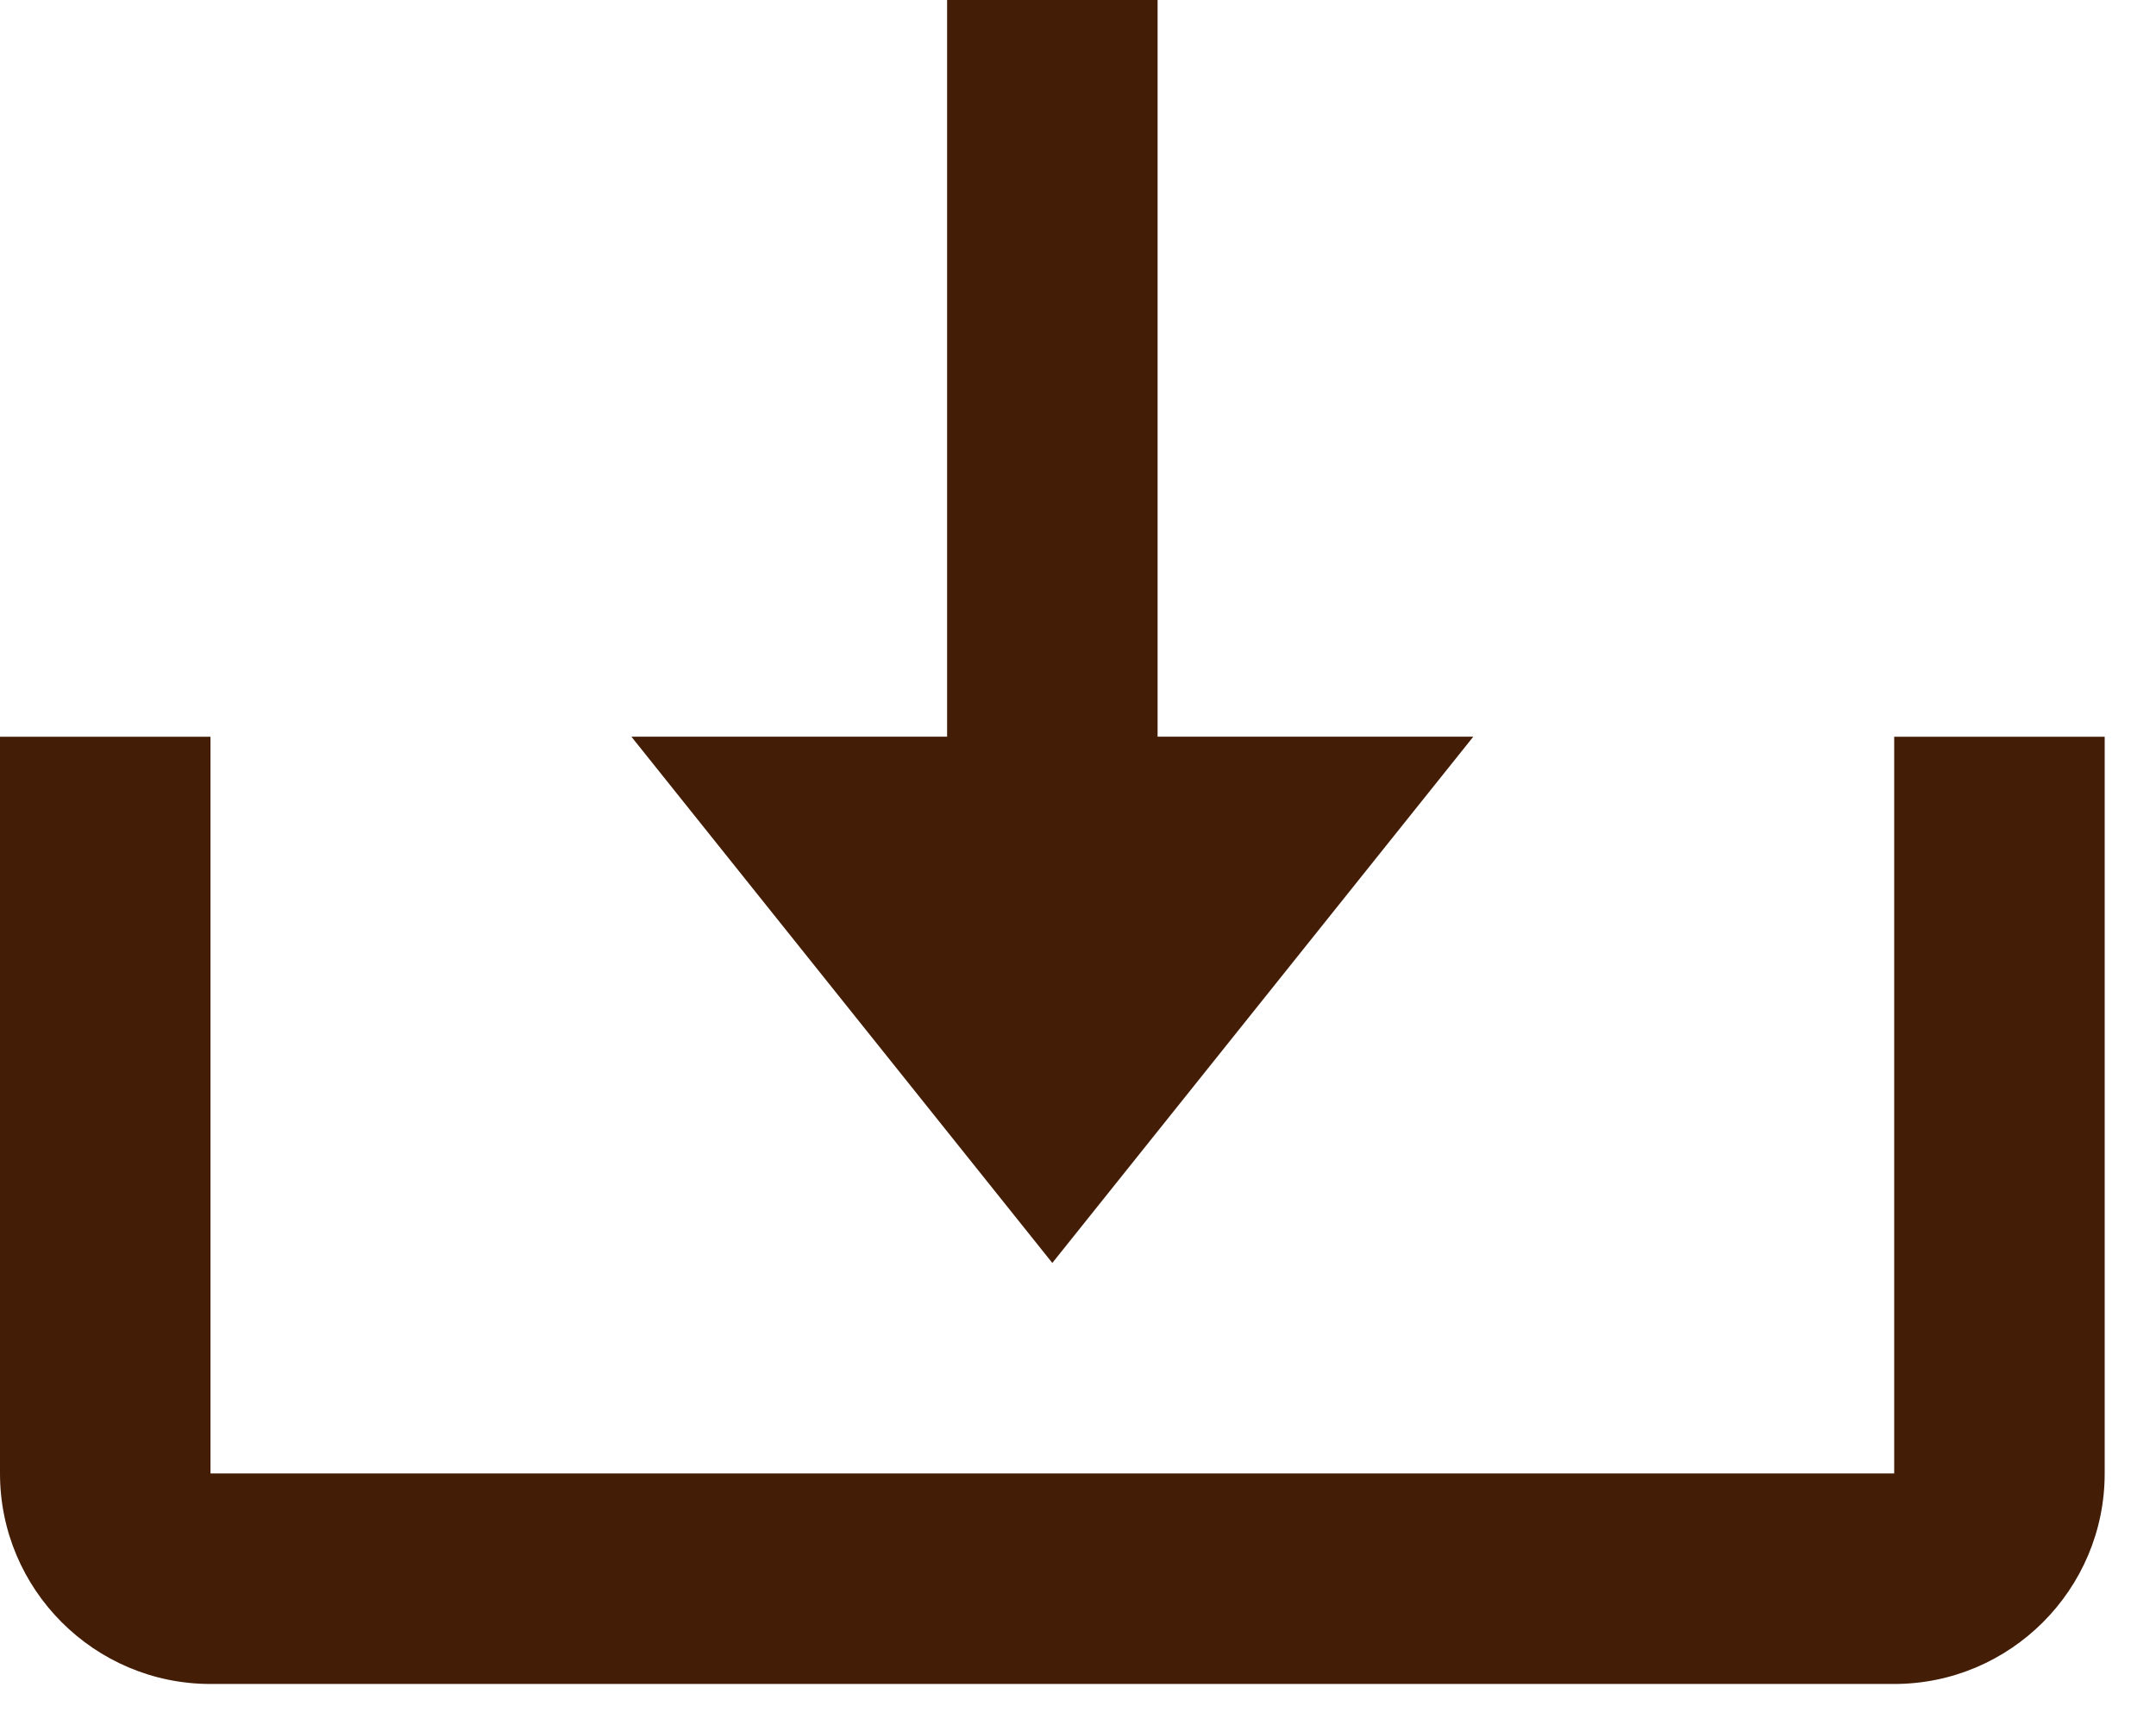
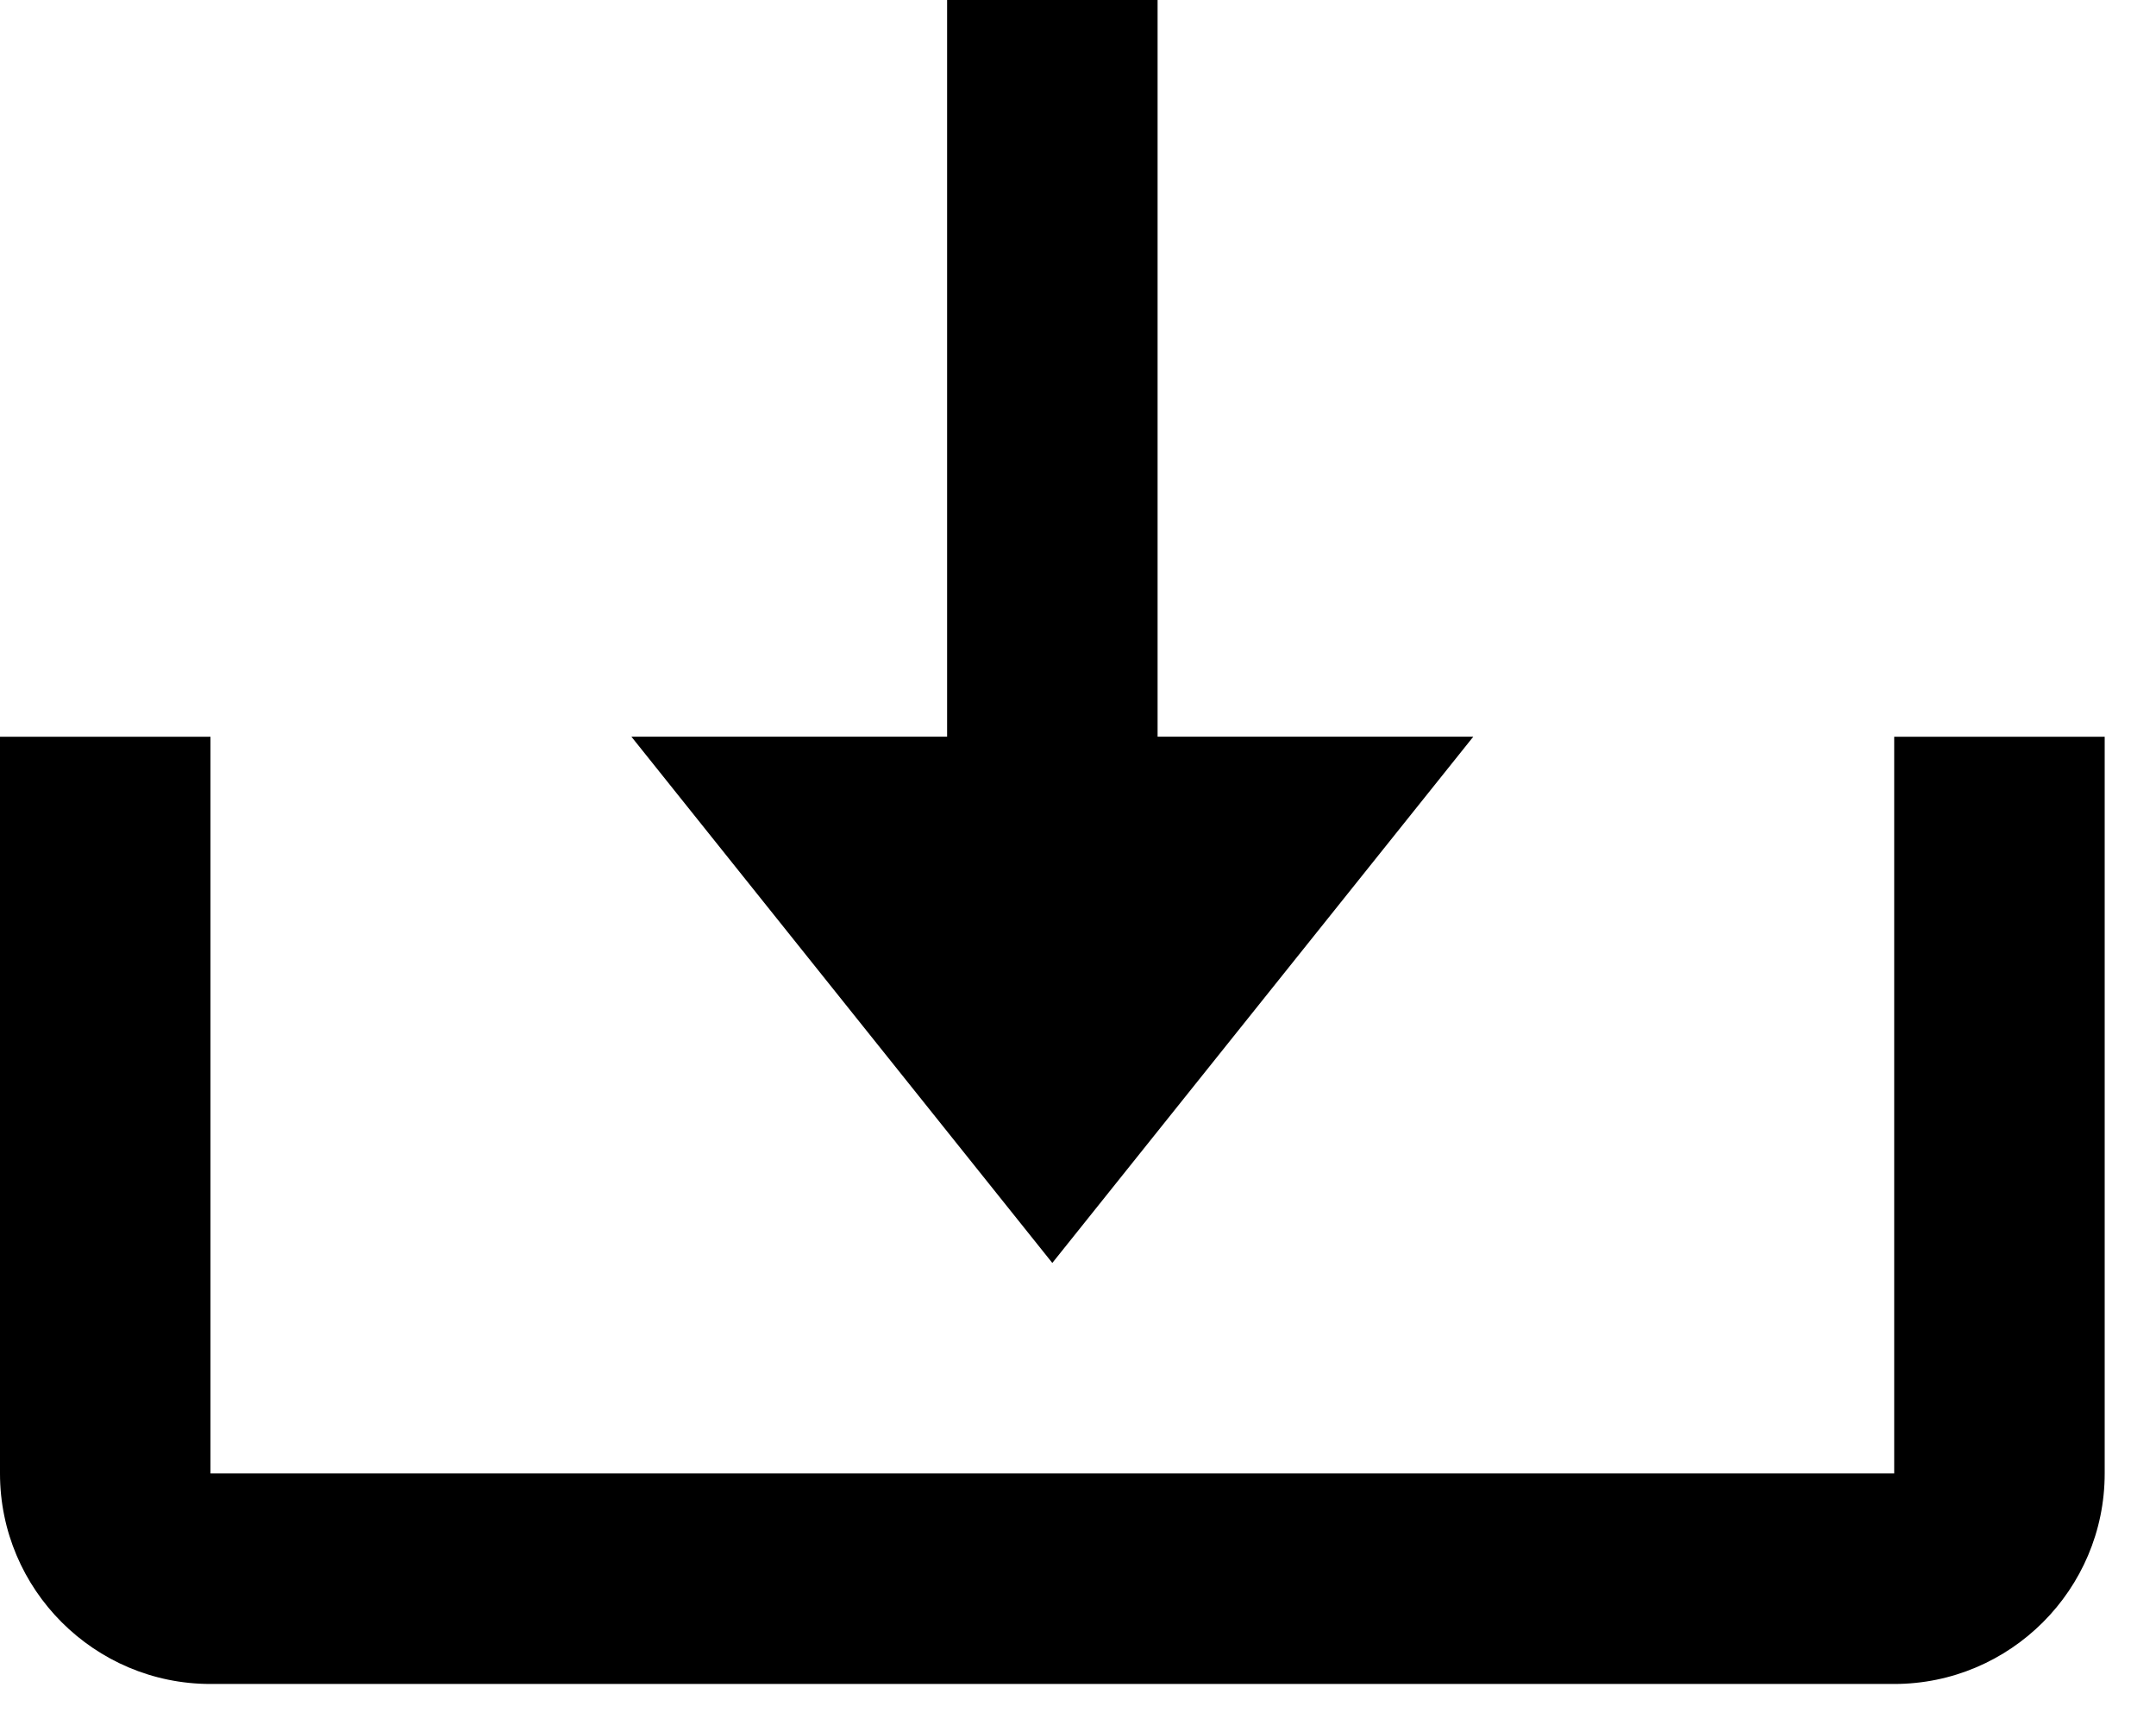
<svg xmlns="http://www.w3.org/2000/svg" width="35" height="28" viewBox="0 0 35 28" fill="none">
-   <path d="M17.083 20.5L23.917 11.958H18.792V0H15.375V11.958H10.25L17.083 20.5Z" fill="#441D06" />
-   <path d="M30.75 23.917H3.417V11.959H0V23.917C0 25.801 1.532 27.334 3.417 27.334H30.75C32.634 27.334 34.167 25.801 34.167 23.917V11.959H30.75V23.917Z" fill="#441D06" />
+   <path d="M17.083 20.5L23.917 11.958H18.792V0H15.375V11.958H10.25L17.083 20.5Z" fill="currentColor" />
+   <path d="M30.75 23.917H3.417V11.959H0V23.917C0 25.801 1.532 27.334 3.417 27.334H30.75C32.634 27.334 34.167 25.801 34.167 23.917V11.959H30.75V23.917Z" fill="currentColor" />
</svg>
